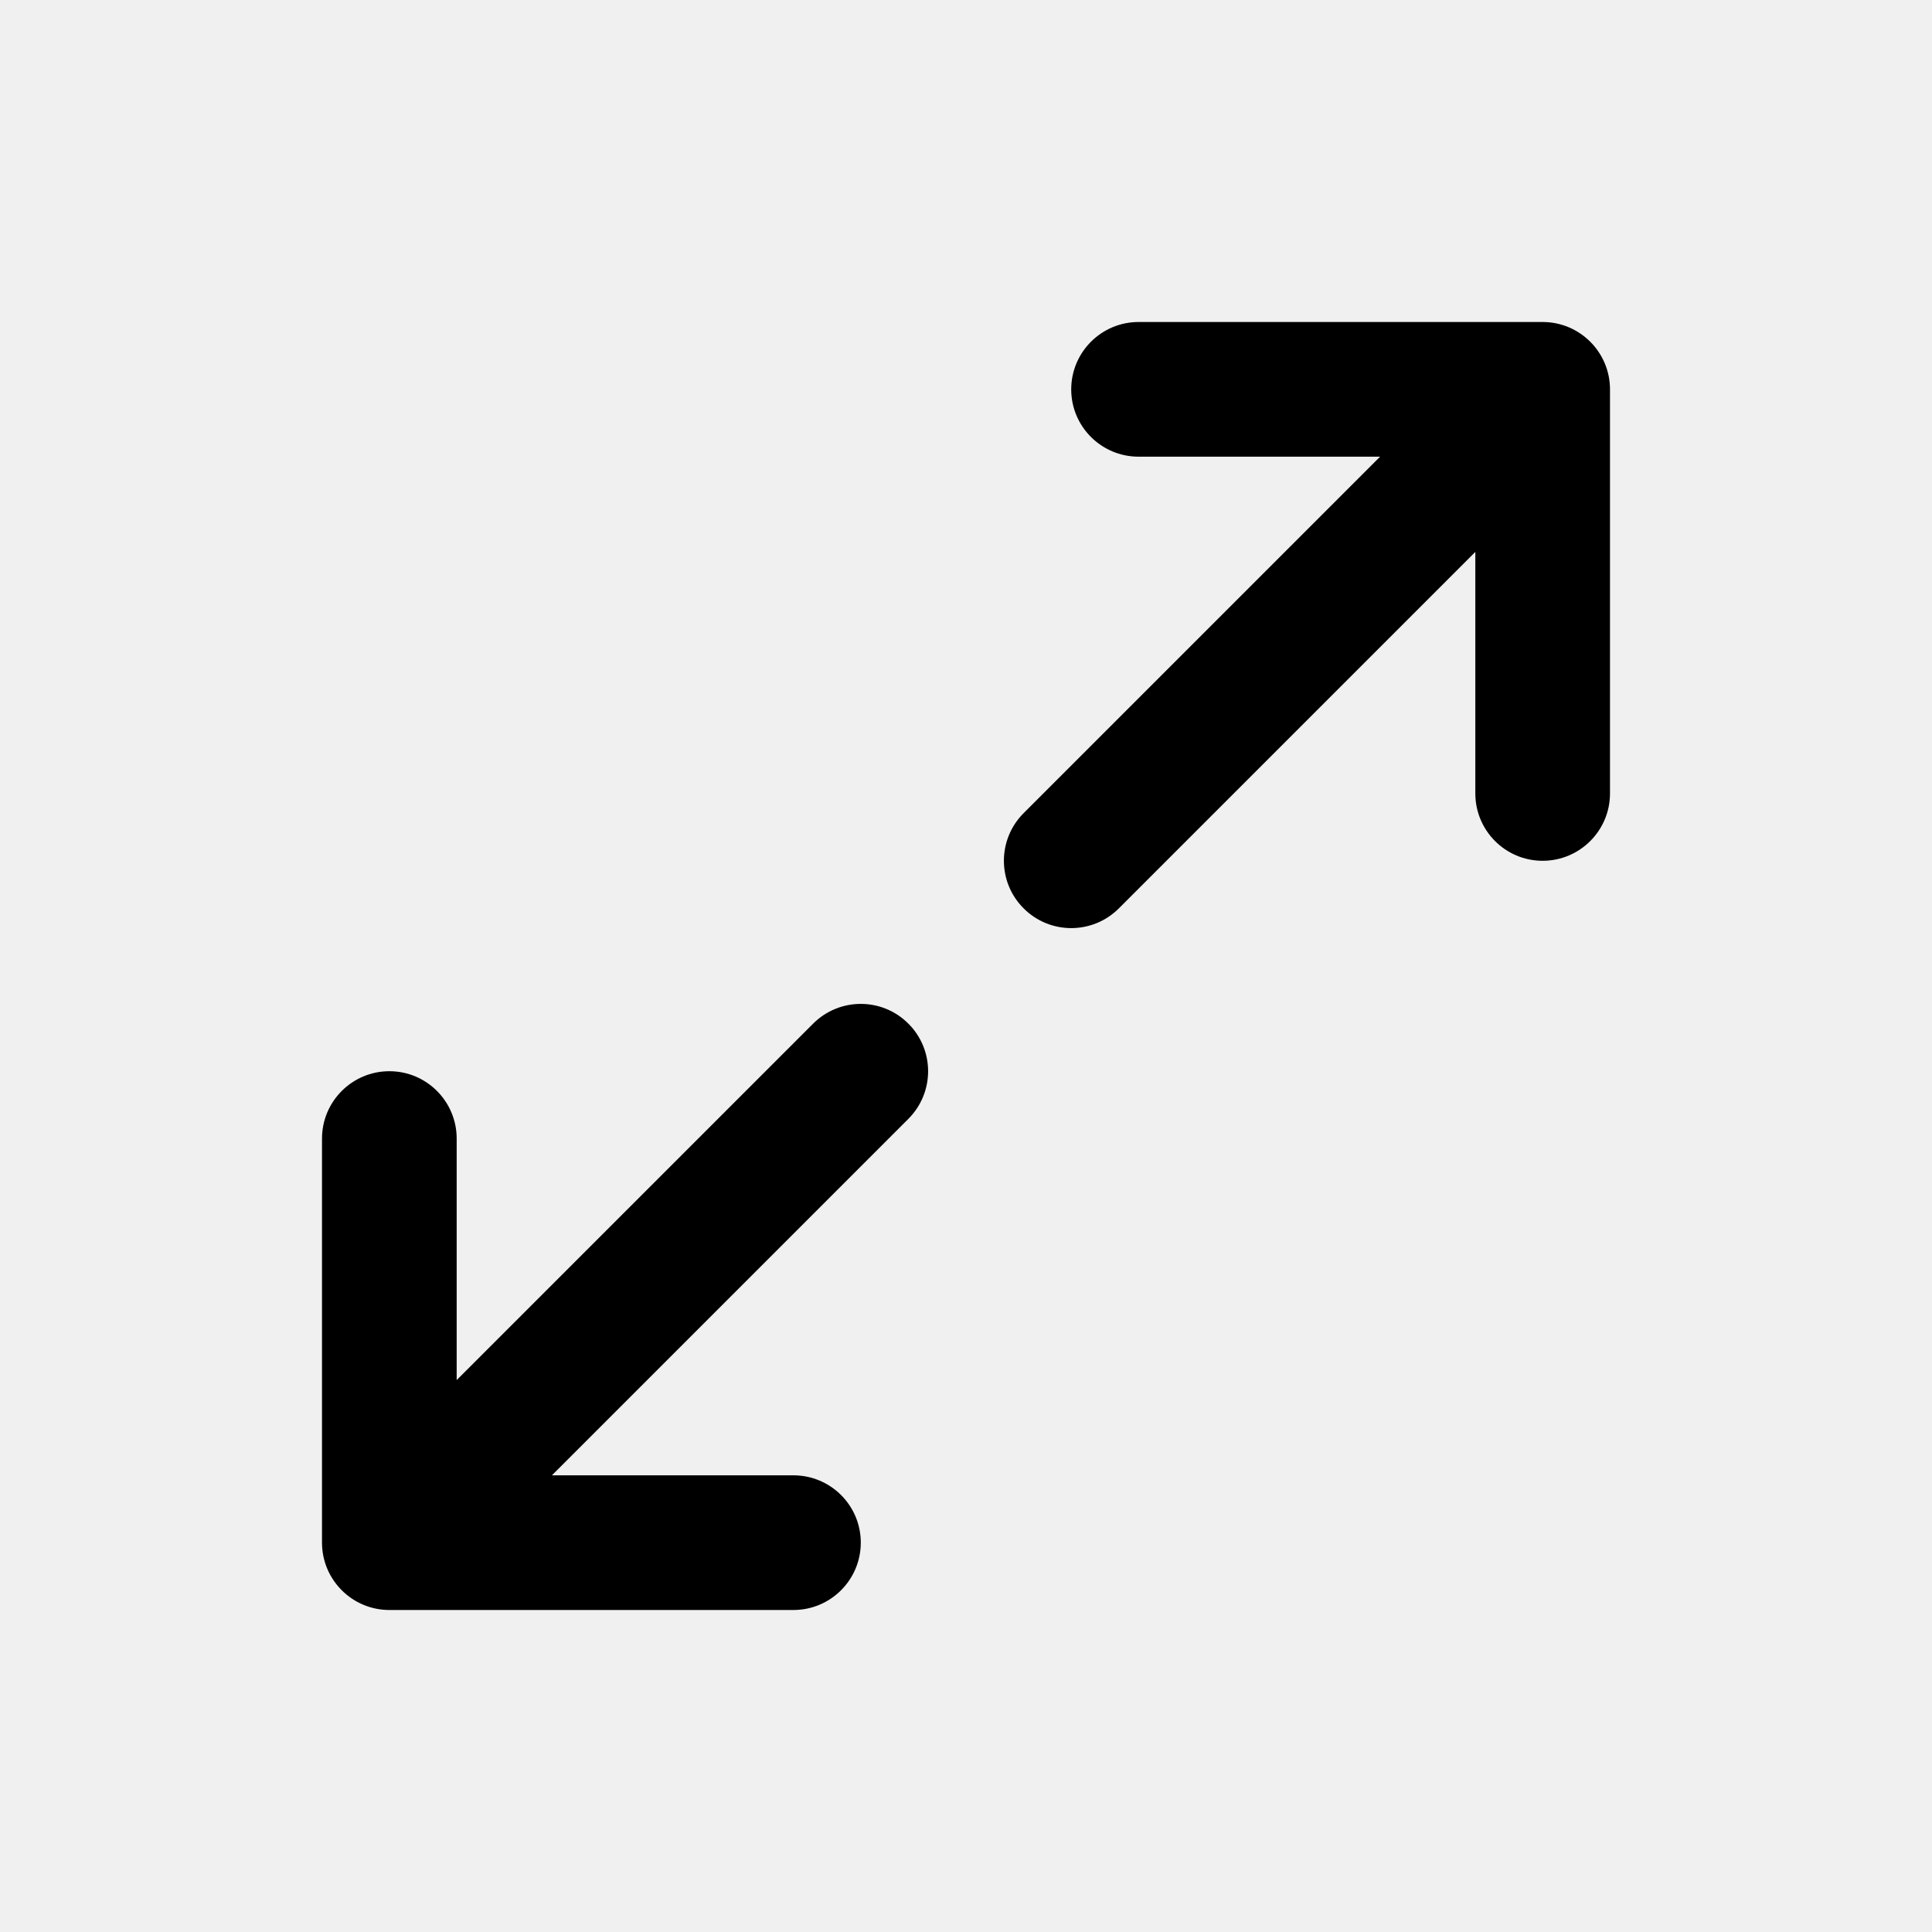
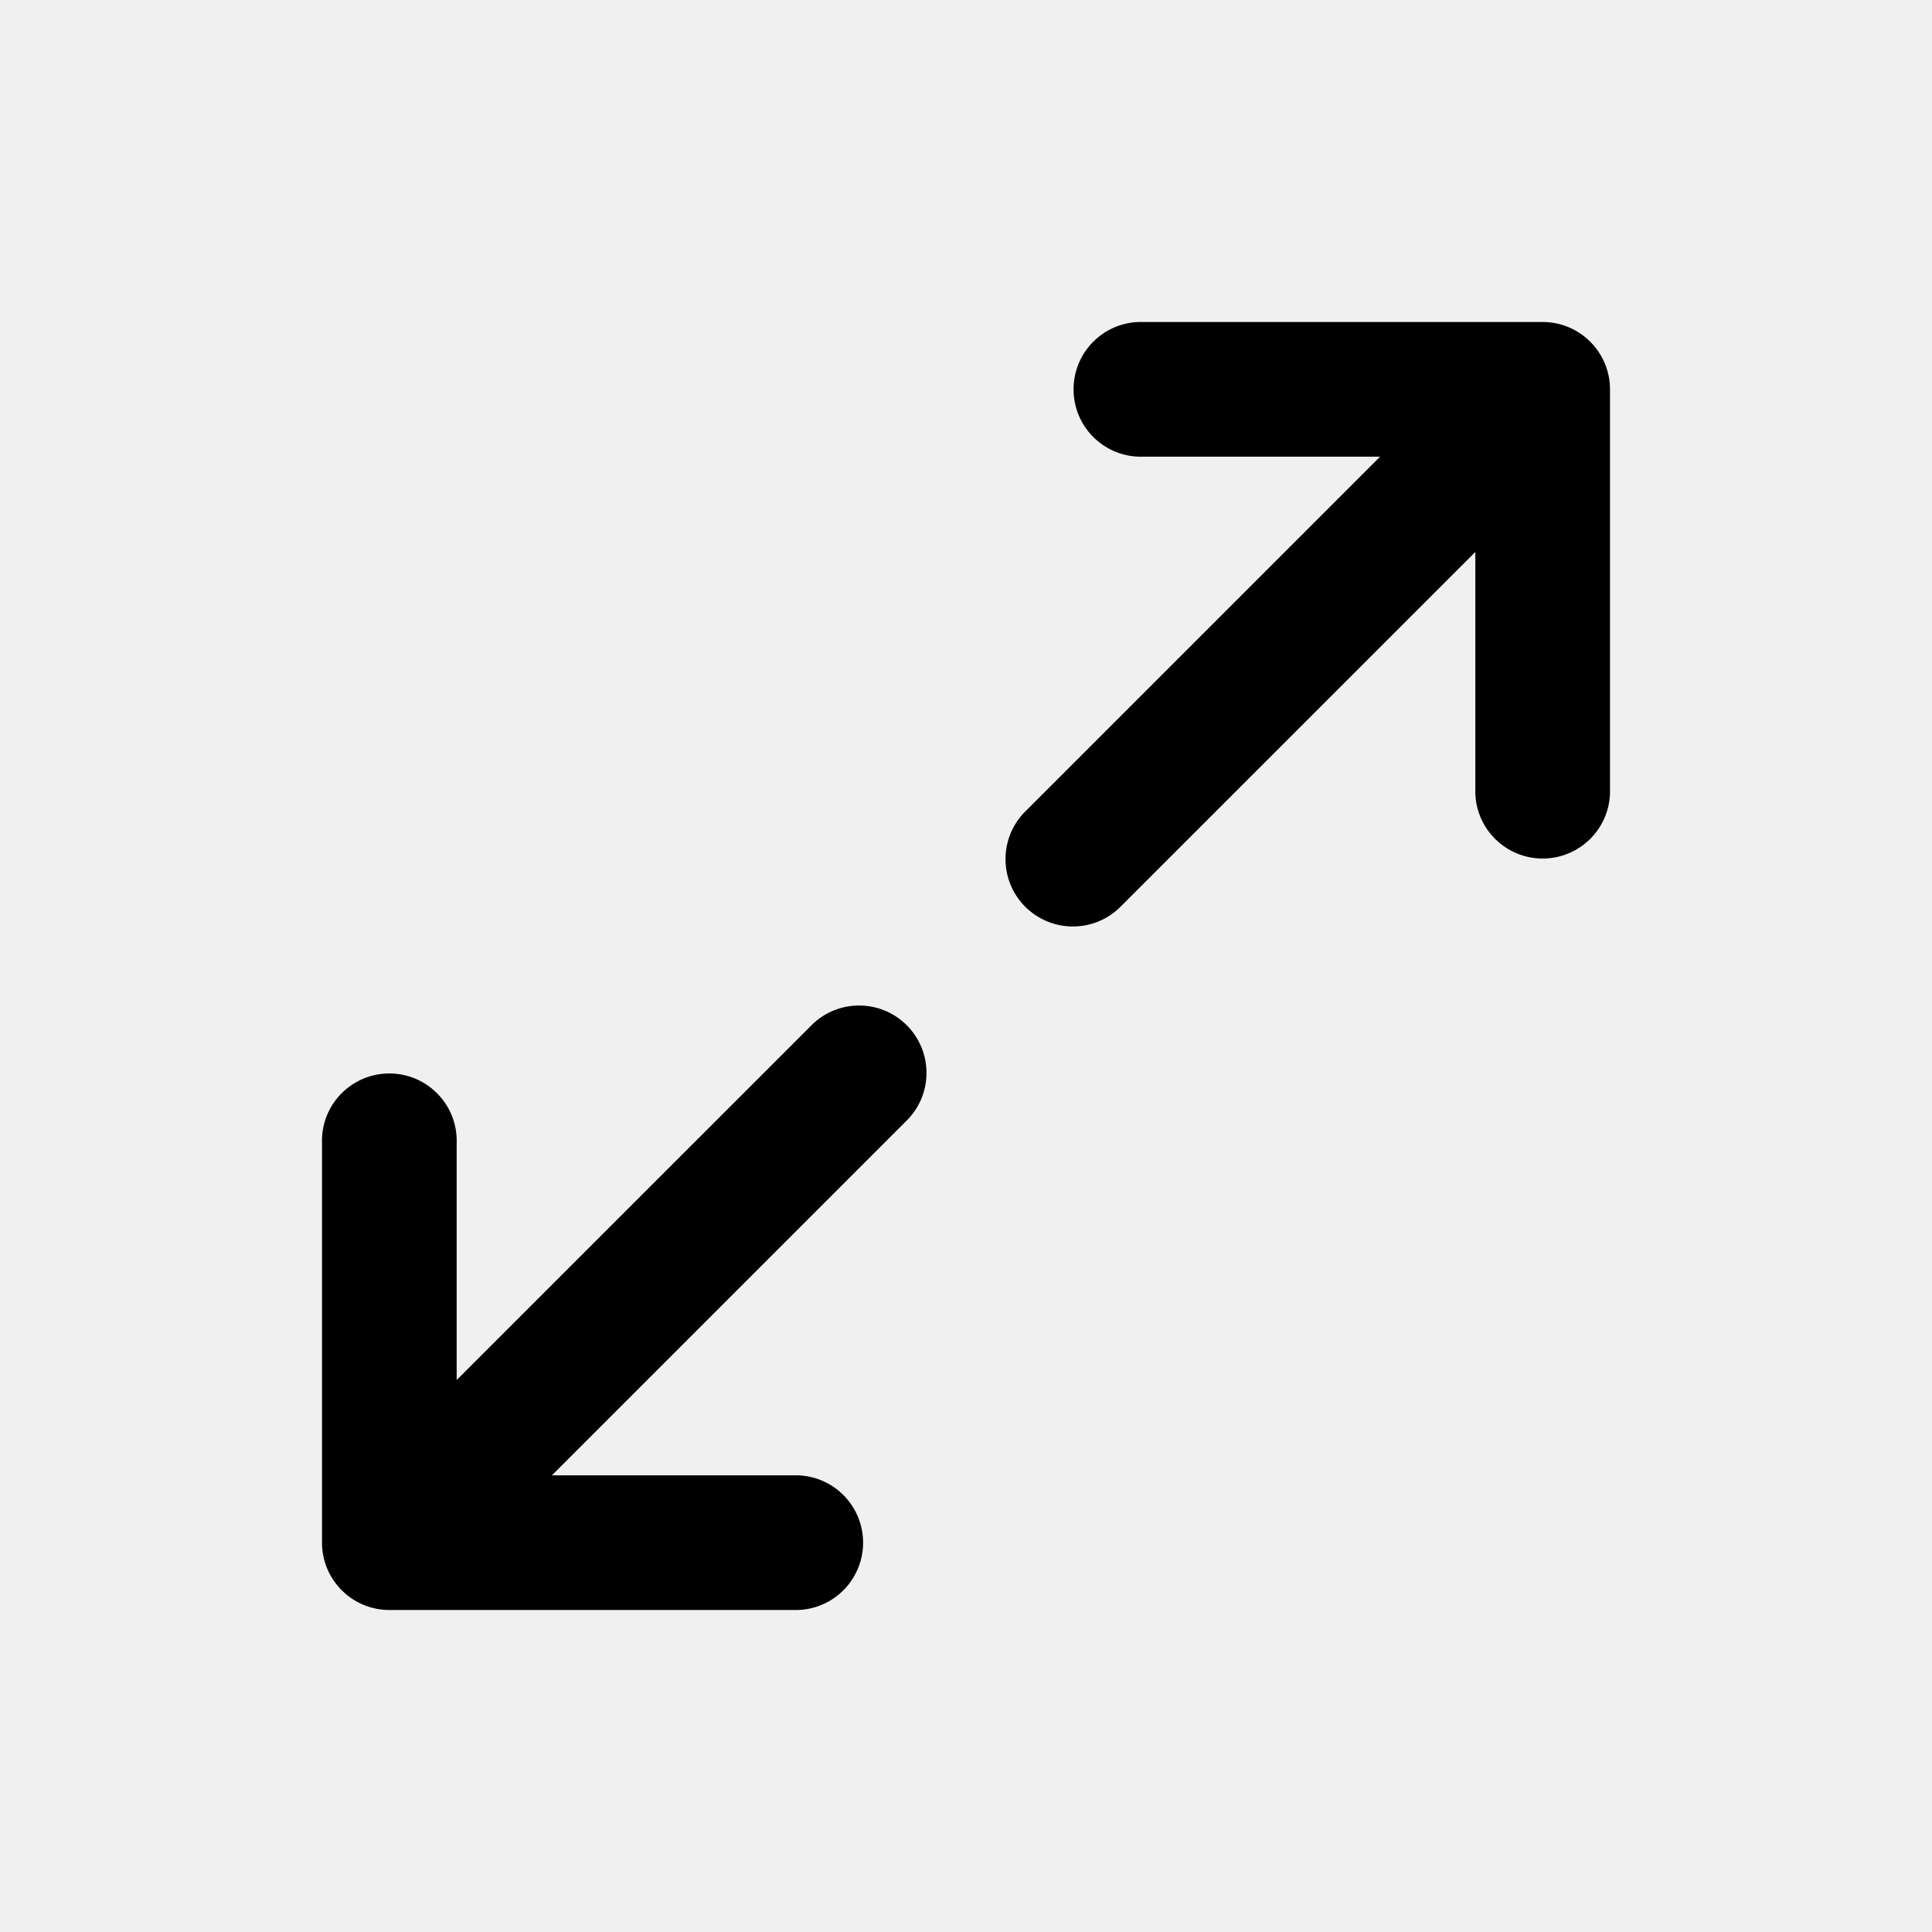
- <svg xmlns="http://www.w3.org/2000/svg" xmlns:xlink="http://www.w3.org/1999/xlink" width="24px" height="24px" viewBox="0 0 24 24" version="1.1">
+ <svg xmlns="http://www.w3.org/2000/svg" xmlns:xlink="http://www.w3.org/1999/xlink" width="24" height="24">
  <defs>
-     <path d="M17.144,5.673 L14.144,5.673 C13.682,5.673 13.307,5.299 13.307,4.837 C13.307,4.375 13.682,4 14.144,4 L19.163,4 C19.625,4 20,4.375 20,4.837 L20,9.856 C20,10.318 19.625,10.693 19.163,10.693 C18.701,10.693 18.327,10.318 18.327,9.856 L18.327,6.856 L13.899,11.284 C13.572,11.611 13.042,11.611 12.716,11.284 C12.389,10.958 12.389,10.428 12.716,10.101 L17.144,5.673 Z M6.856,18.327 L9.856,18.327 C10.318,18.327 10.693,18.701 10.693,19.163 C10.693,19.625 10.318,20 9.856,20 L4.837,20 C4.375,20 4,19.625 4,19.163 L4,14.144 C4,13.682 4.375,13.307 4.837,13.307 C5.299,13.307 5.673,13.682 5.673,14.144 L5.673,17.144 L10.101,12.716 C10.428,12.389 10.958,12.389 11.284,12.716 C11.611,13.042 11.611,13.572 11.284,13.899 L6.856,18.327 Z" id="path-1" />
+     <path d="M17.144 5.673h-3a.837.837 0 0 1 0-1.673h5.02c.461 0 .836.375.836.837v5.02a.837.837 0 0 1-1.673 0v-3l-4.428 4.427a.837.837 0 0 1-1.183-1.183l4.428-4.428zM6.856 18.327h3a.837.837 0 1 1 0 1.673h-5.02A.837.837 0 0 1 4 19.163v-5.02a.837.837 0 0 1 1.673 0v3l4.428-4.427a.837.837 0 0 1 1.183 1.183l-4.428 4.428z" id="a" />
  </defs>
-   <g id="atoms/icons/ui/transfer" stroke="none" stroke-width="1" fill="none" fill-rule="evenodd">
-     <mask id="mask-2" fill="white">
-       <use xlink:href="#path-1" />
-     </mask>
-     <use id="Combined-Shape" fill="#000000" fill-rule="nonzero" xlink:href="#path-1" />
-   </g>
+   <use fill="#000" fill-rule="nonzero" xlink:href="#a" />
</svg>
